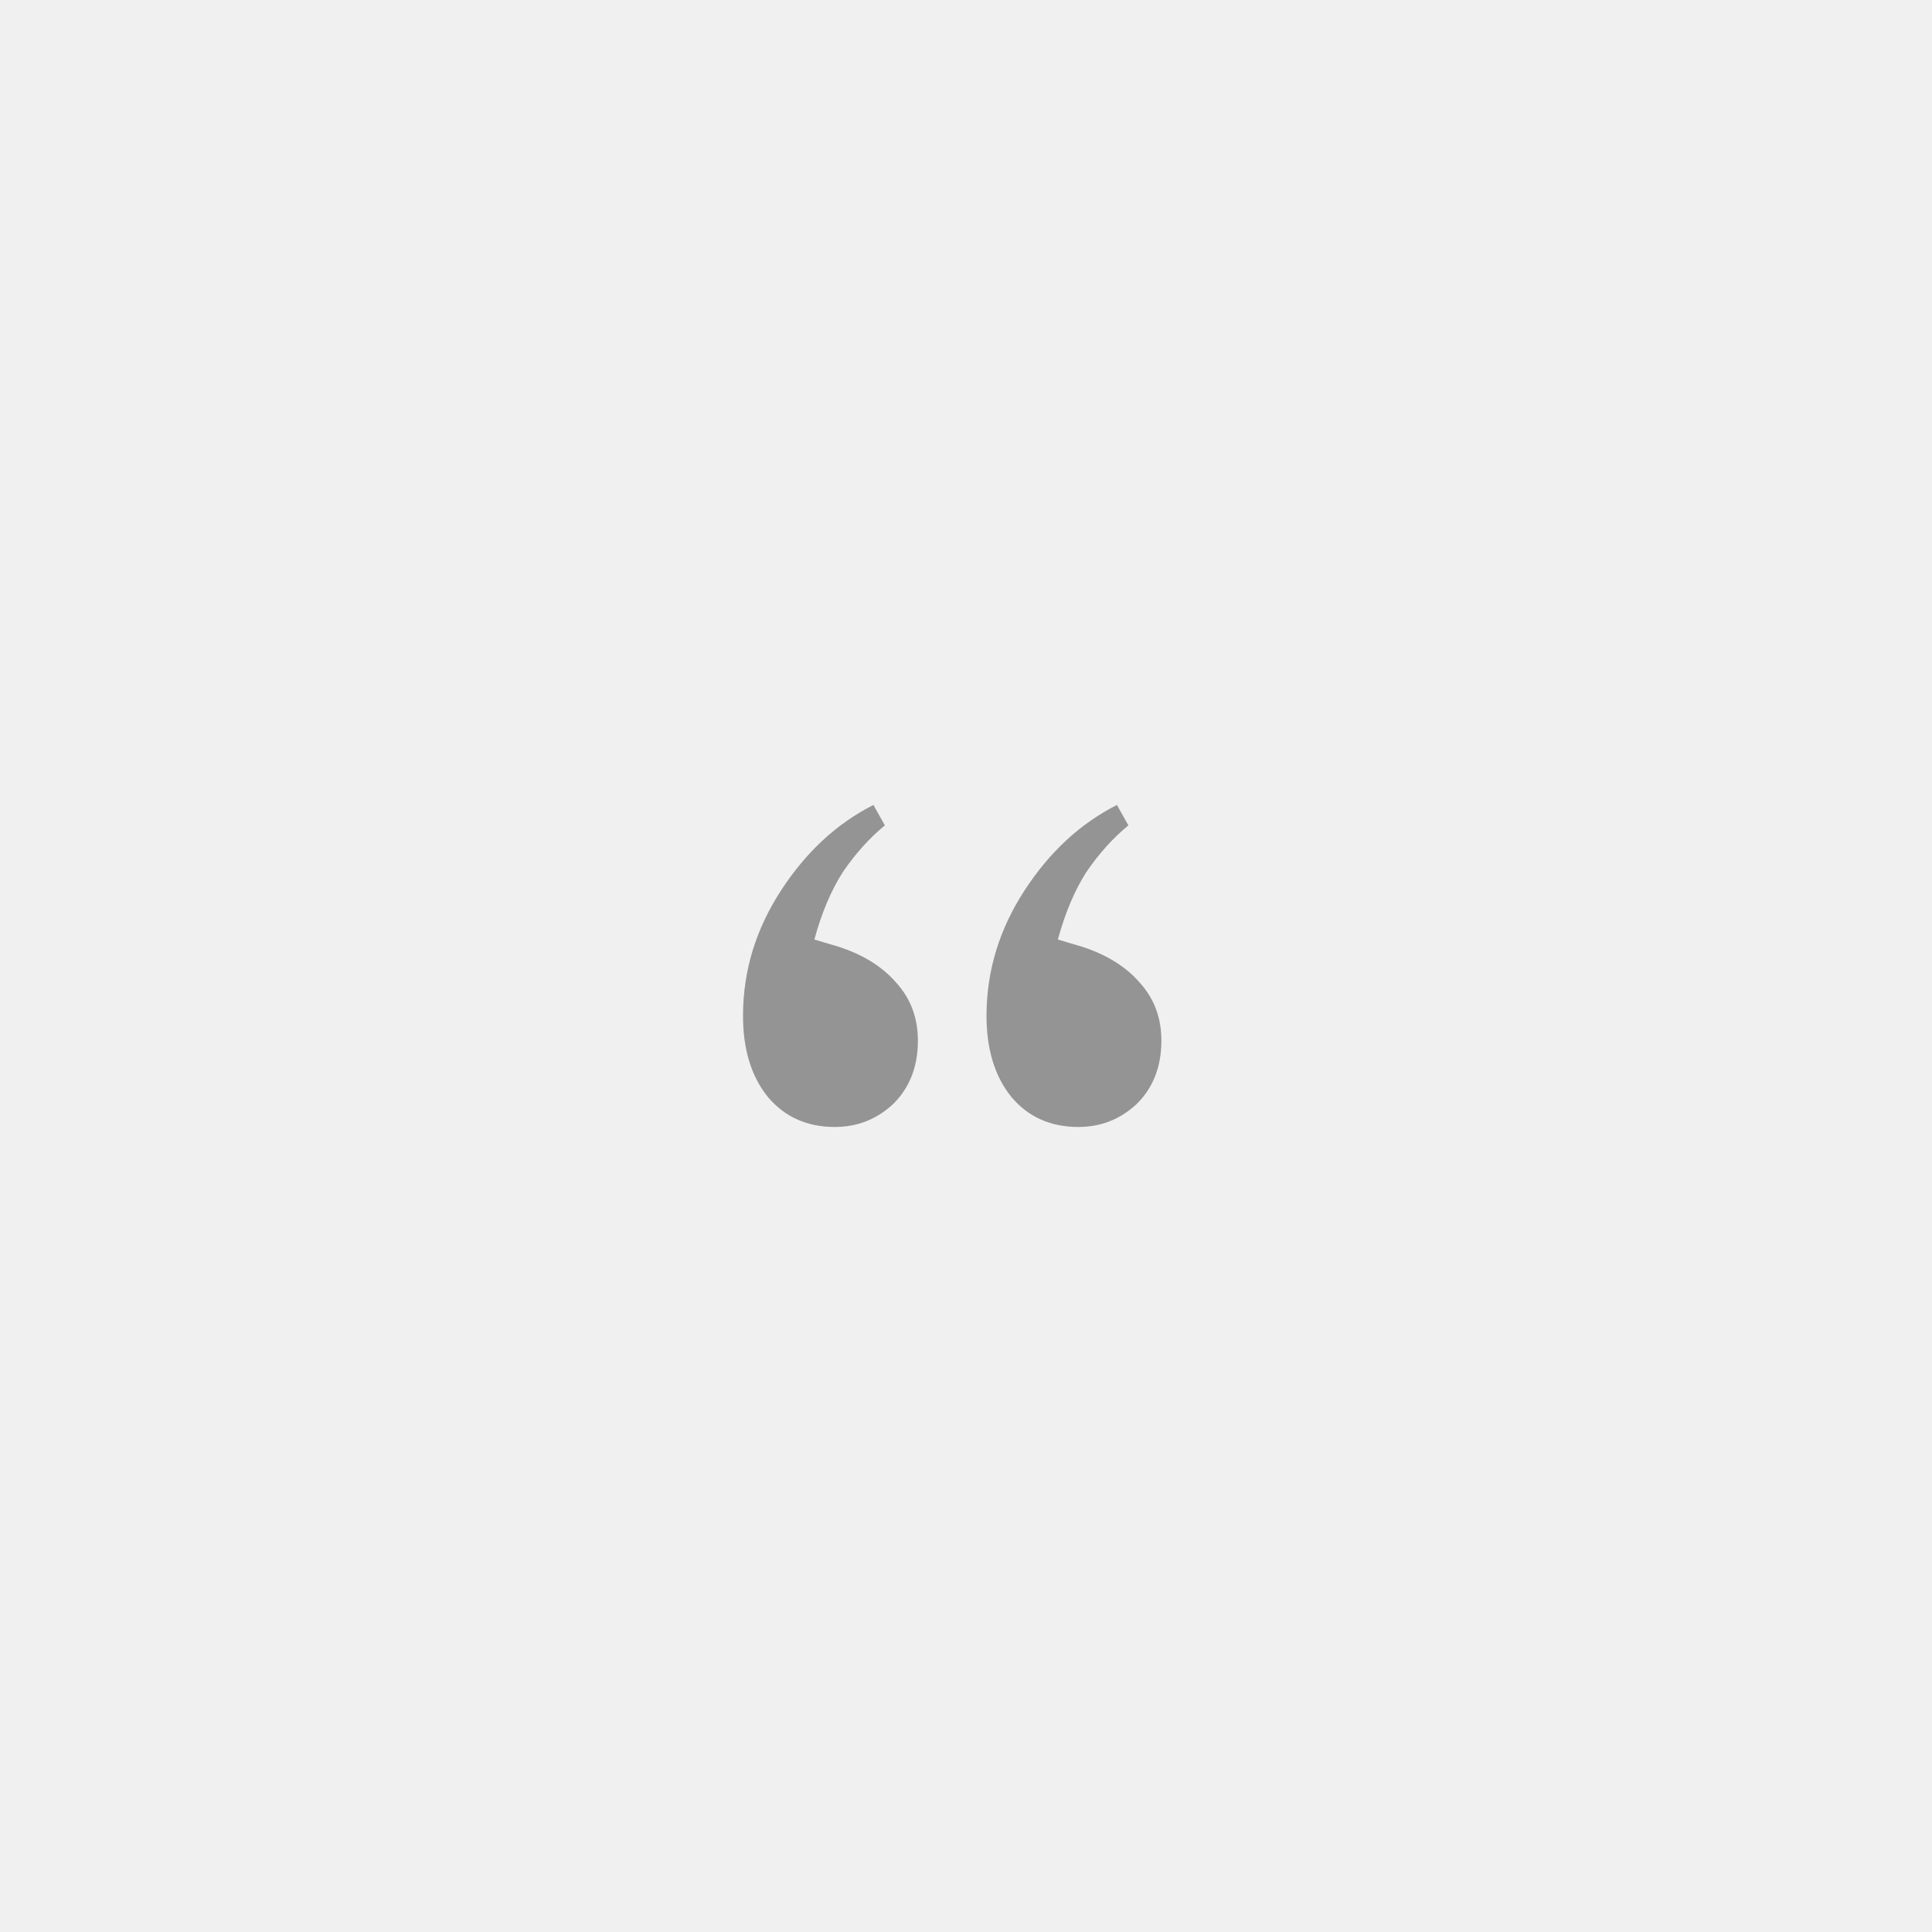
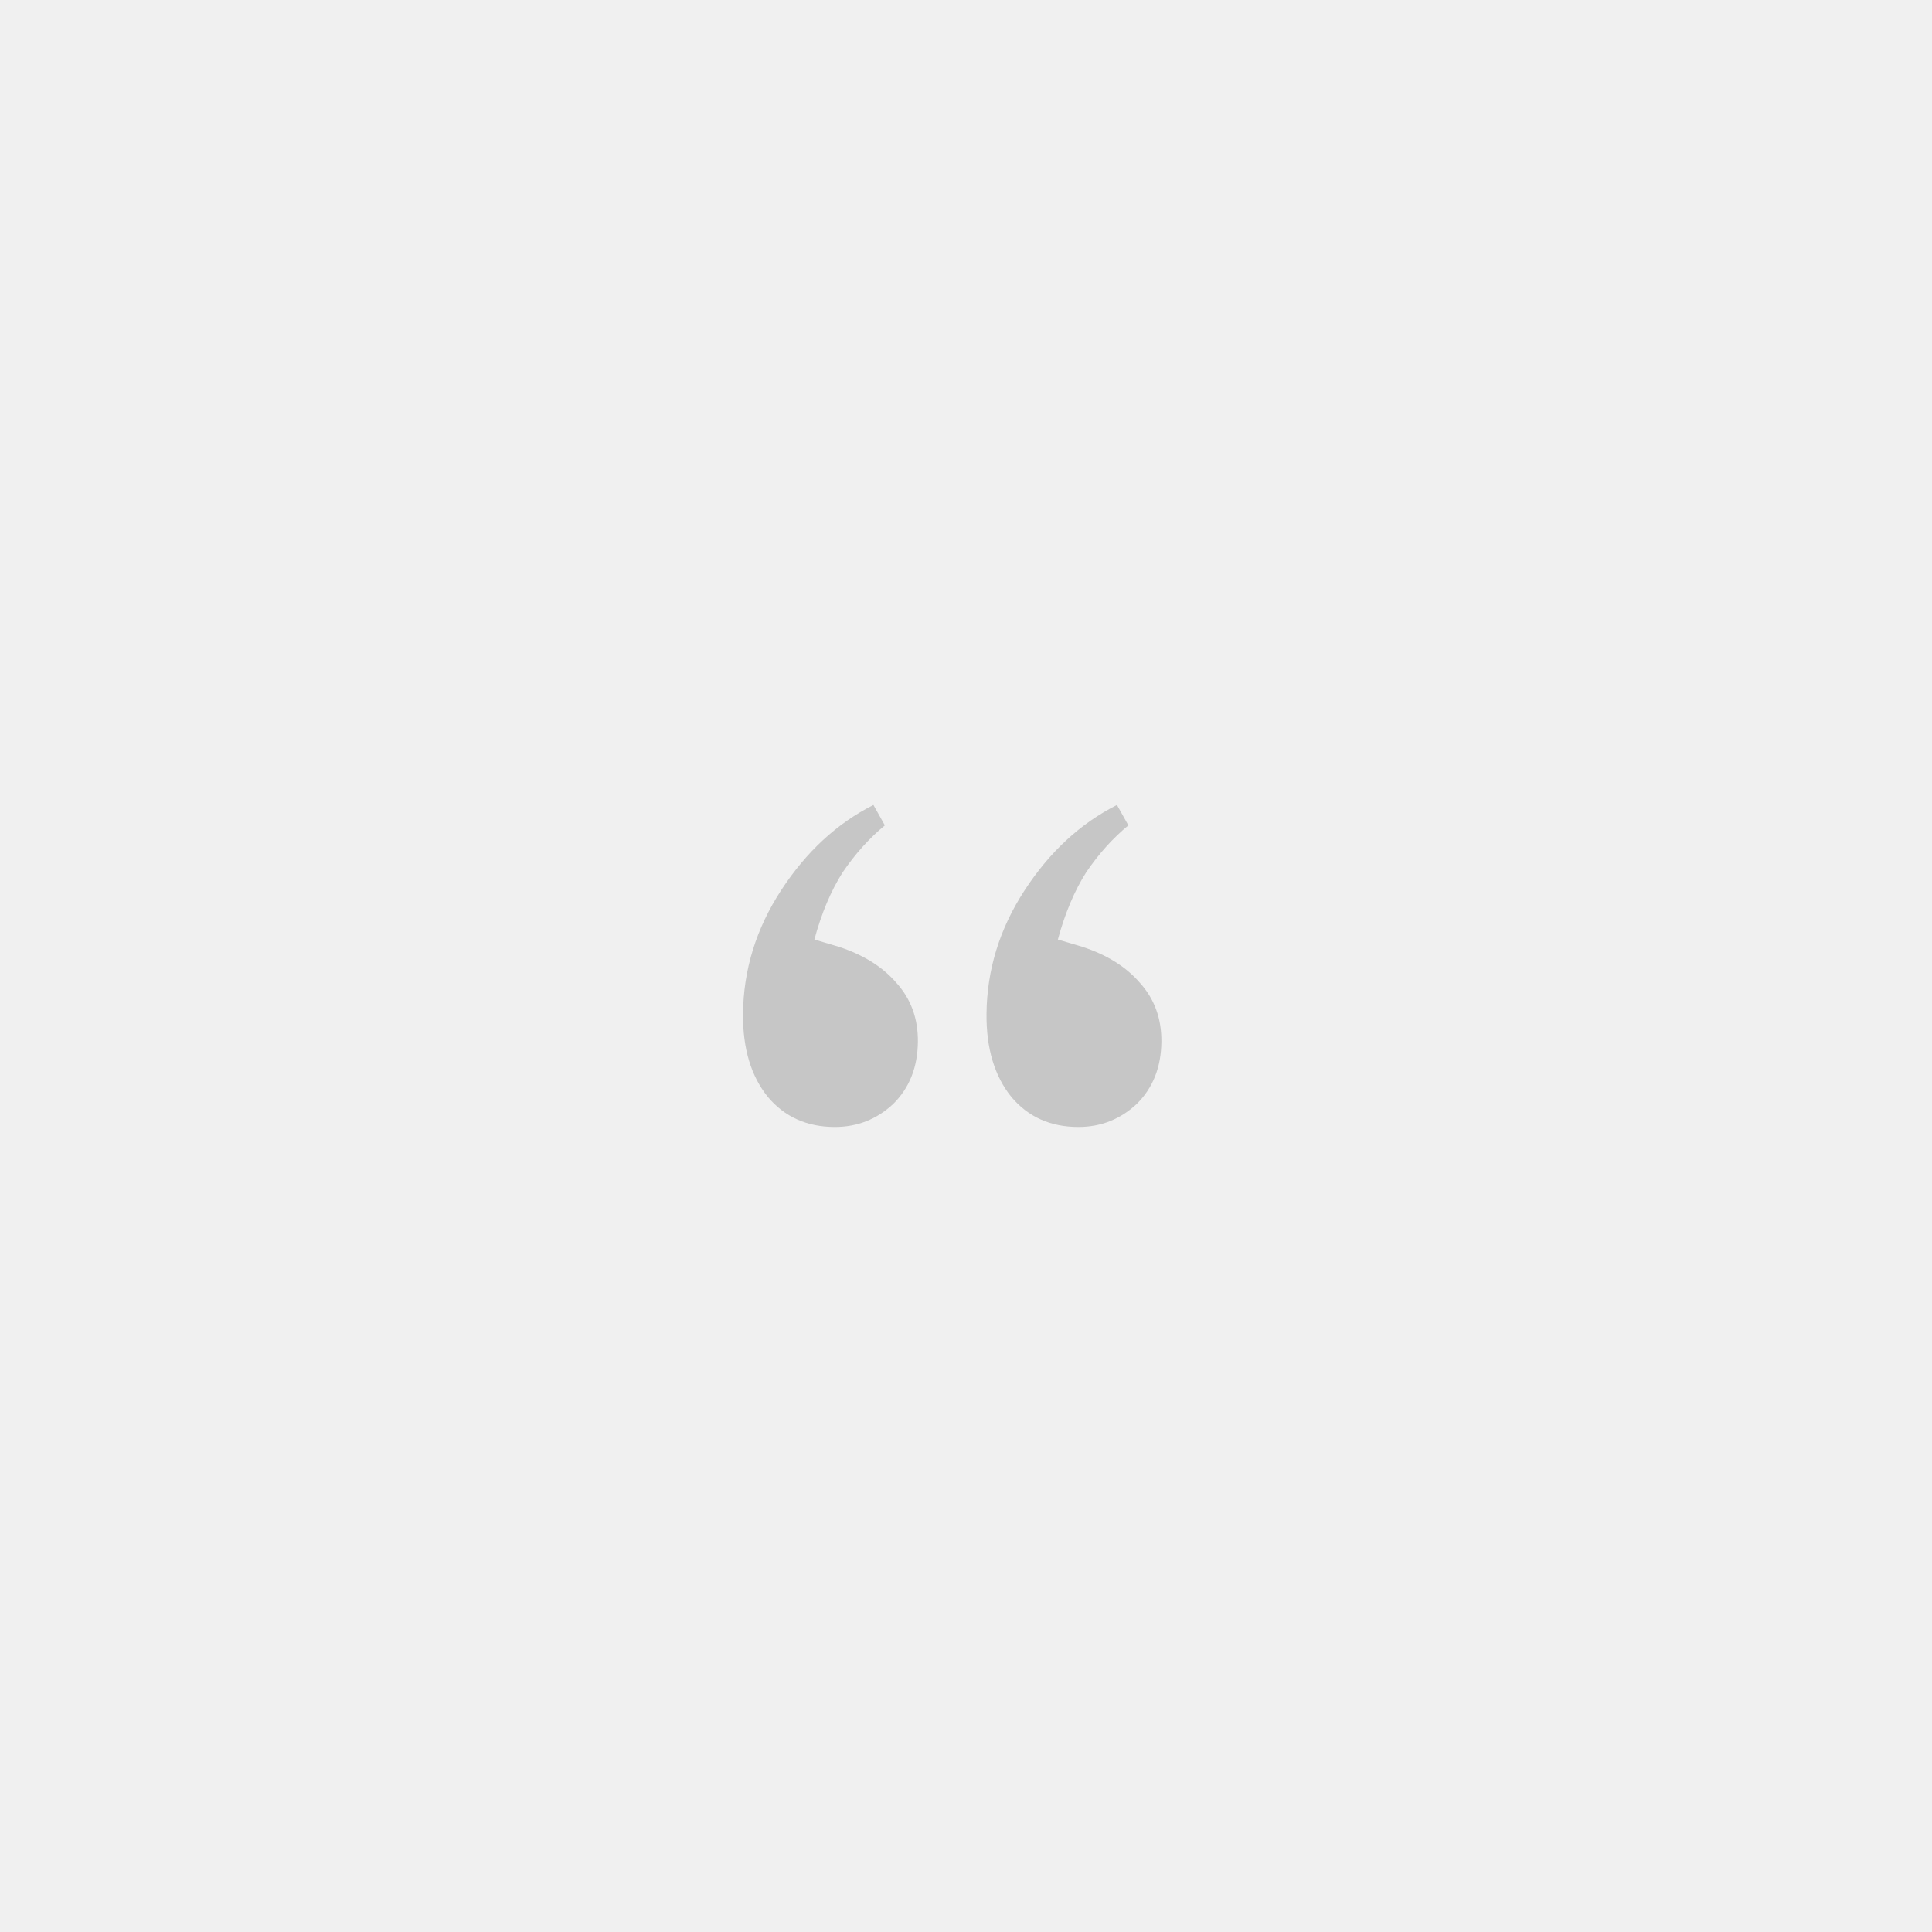
<svg xmlns="http://www.w3.org/2000/svg" width="60" height="60" viewBox="0 0 60 60" fill="none">
-   <g clip-path="url(#clip0_2449_1295)">
-     <path d="M25.927 34.999C25.063 34.999 24.369 34.688 23.846 34.066C23.323 33.419 23.066 32.561 23.075 31.491C23.086 30.123 23.481 28.842 24.259 27.648C25.037 26.454 25.992 25.571 27.125 24.999L27.48 25.633C26.997 26.031 26.561 26.516 26.172 27.088C25.807 27.661 25.513 28.357 25.291 29.178L26.045 29.402C26.811 29.651 27.408 30.024 27.836 30.521C28.288 31.019 28.512 31.628 28.506 32.349C28.499 33.145 28.242 33.792 27.733 34.29C27.225 34.762 26.623 34.999 25.927 34.999ZM33.489 34.999C32.625 34.999 31.931 34.688 31.408 34.066C30.886 33.419 30.628 32.561 30.637 31.491C30.648 30.123 31.043 28.842 31.821 27.648C32.599 26.454 33.555 25.571 34.688 24.999L35.043 25.633C34.559 26.031 34.123 26.516 33.734 27.088C33.37 27.661 33.076 28.357 32.853 29.178L33.607 29.402C34.373 29.651 34.971 30.024 35.399 30.521C35.851 31.019 36.074 31.628 36.068 32.349C36.061 33.145 35.804 33.792 35.296 34.29C34.788 34.762 34.186 34.999 33.489 34.999Z" fill="#949494" />
+   <g clip-path="url(#clip0_2471_1348)">
+     <path d="M25.927 34.999C25.063 34.999 24.369 34.688 23.846 34.066C23.323 33.419 23.066 32.561 23.075 31.491C23.086 30.123 23.481 28.842 24.259 27.648C25.037 26.454 25.992 25.571 27.125 24.999L27.48 25.633C26.997 26.031 26.561 26.516 26.172 27.088C25.807 27.661 25.513 28.357 25.291 29.178L26.045 29.402C26.811 29.651 27.408 30.024 27.836 30.521C28.288 31.019 28.512 31.628 28.506 32.349C28.499 33.145 28.242 33.792 27.733 34.29C27.225 34.762 26.623 34.999 25.927 34.999ZM33.489 34.999C32.625 34.999 31.931 34.688 31.408 34.066C30.886 33.419 30.628 32.561 30.637 31.491C30.648 30.123 31.043 28.842 31.821 27.648C32.599 26.454 33.555 25.571 34.688 24.999L35.043 25.633C34.559 26.031 34.123 26.516 33.734 27.088C33.37 27.661 33.076 28.357 32.853 29.178L33.607 29.402C34.373 29.651 34.971 30.024 35.399 30.521C35.851 31.019 36.074 31.628 36.068 32.349C36.061 33.145 35.804 33.792 35.296 34.29C34.788 34.762 34.186 34.999 33.489 34.999Z" fill="#C6C6C6" />
  </g>
  <defs>
-     <clipPath id="clip0_2449_1295">
+     <clipPath id="clip0_2471_1348">
      <rect width="60" height="60" fill="white" />
    </clipPath>
  </defs>
</svg>
